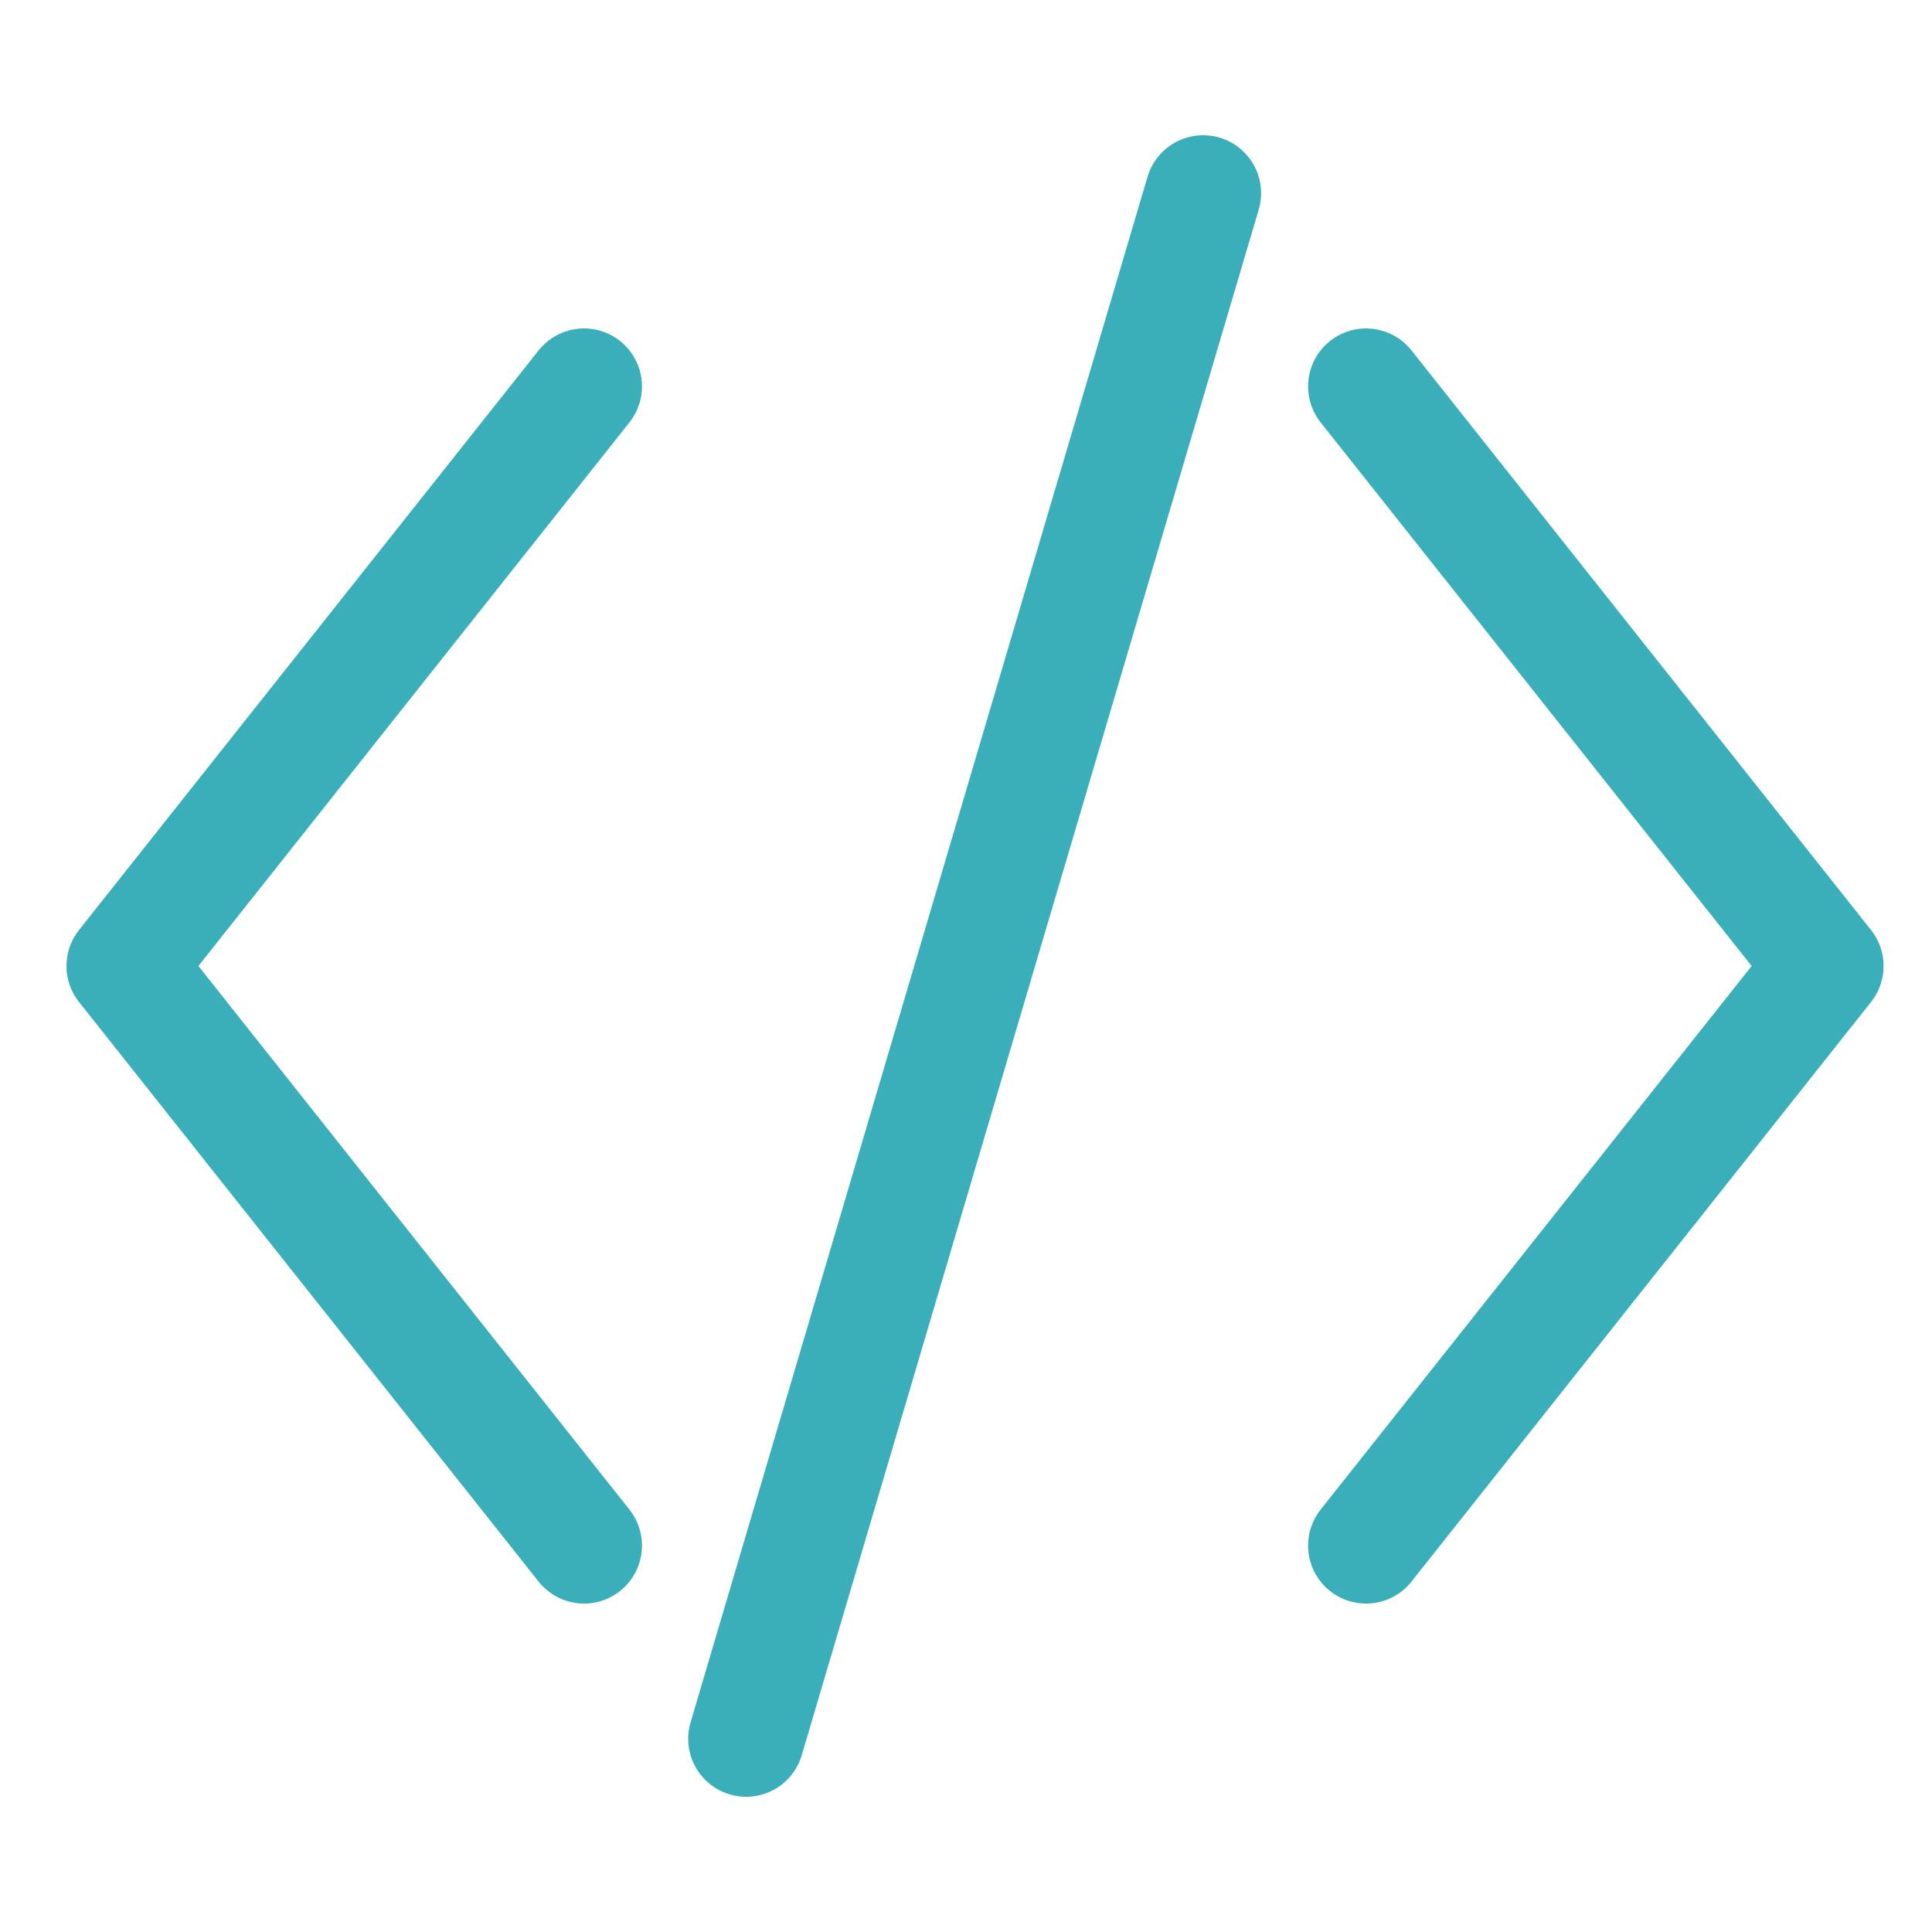
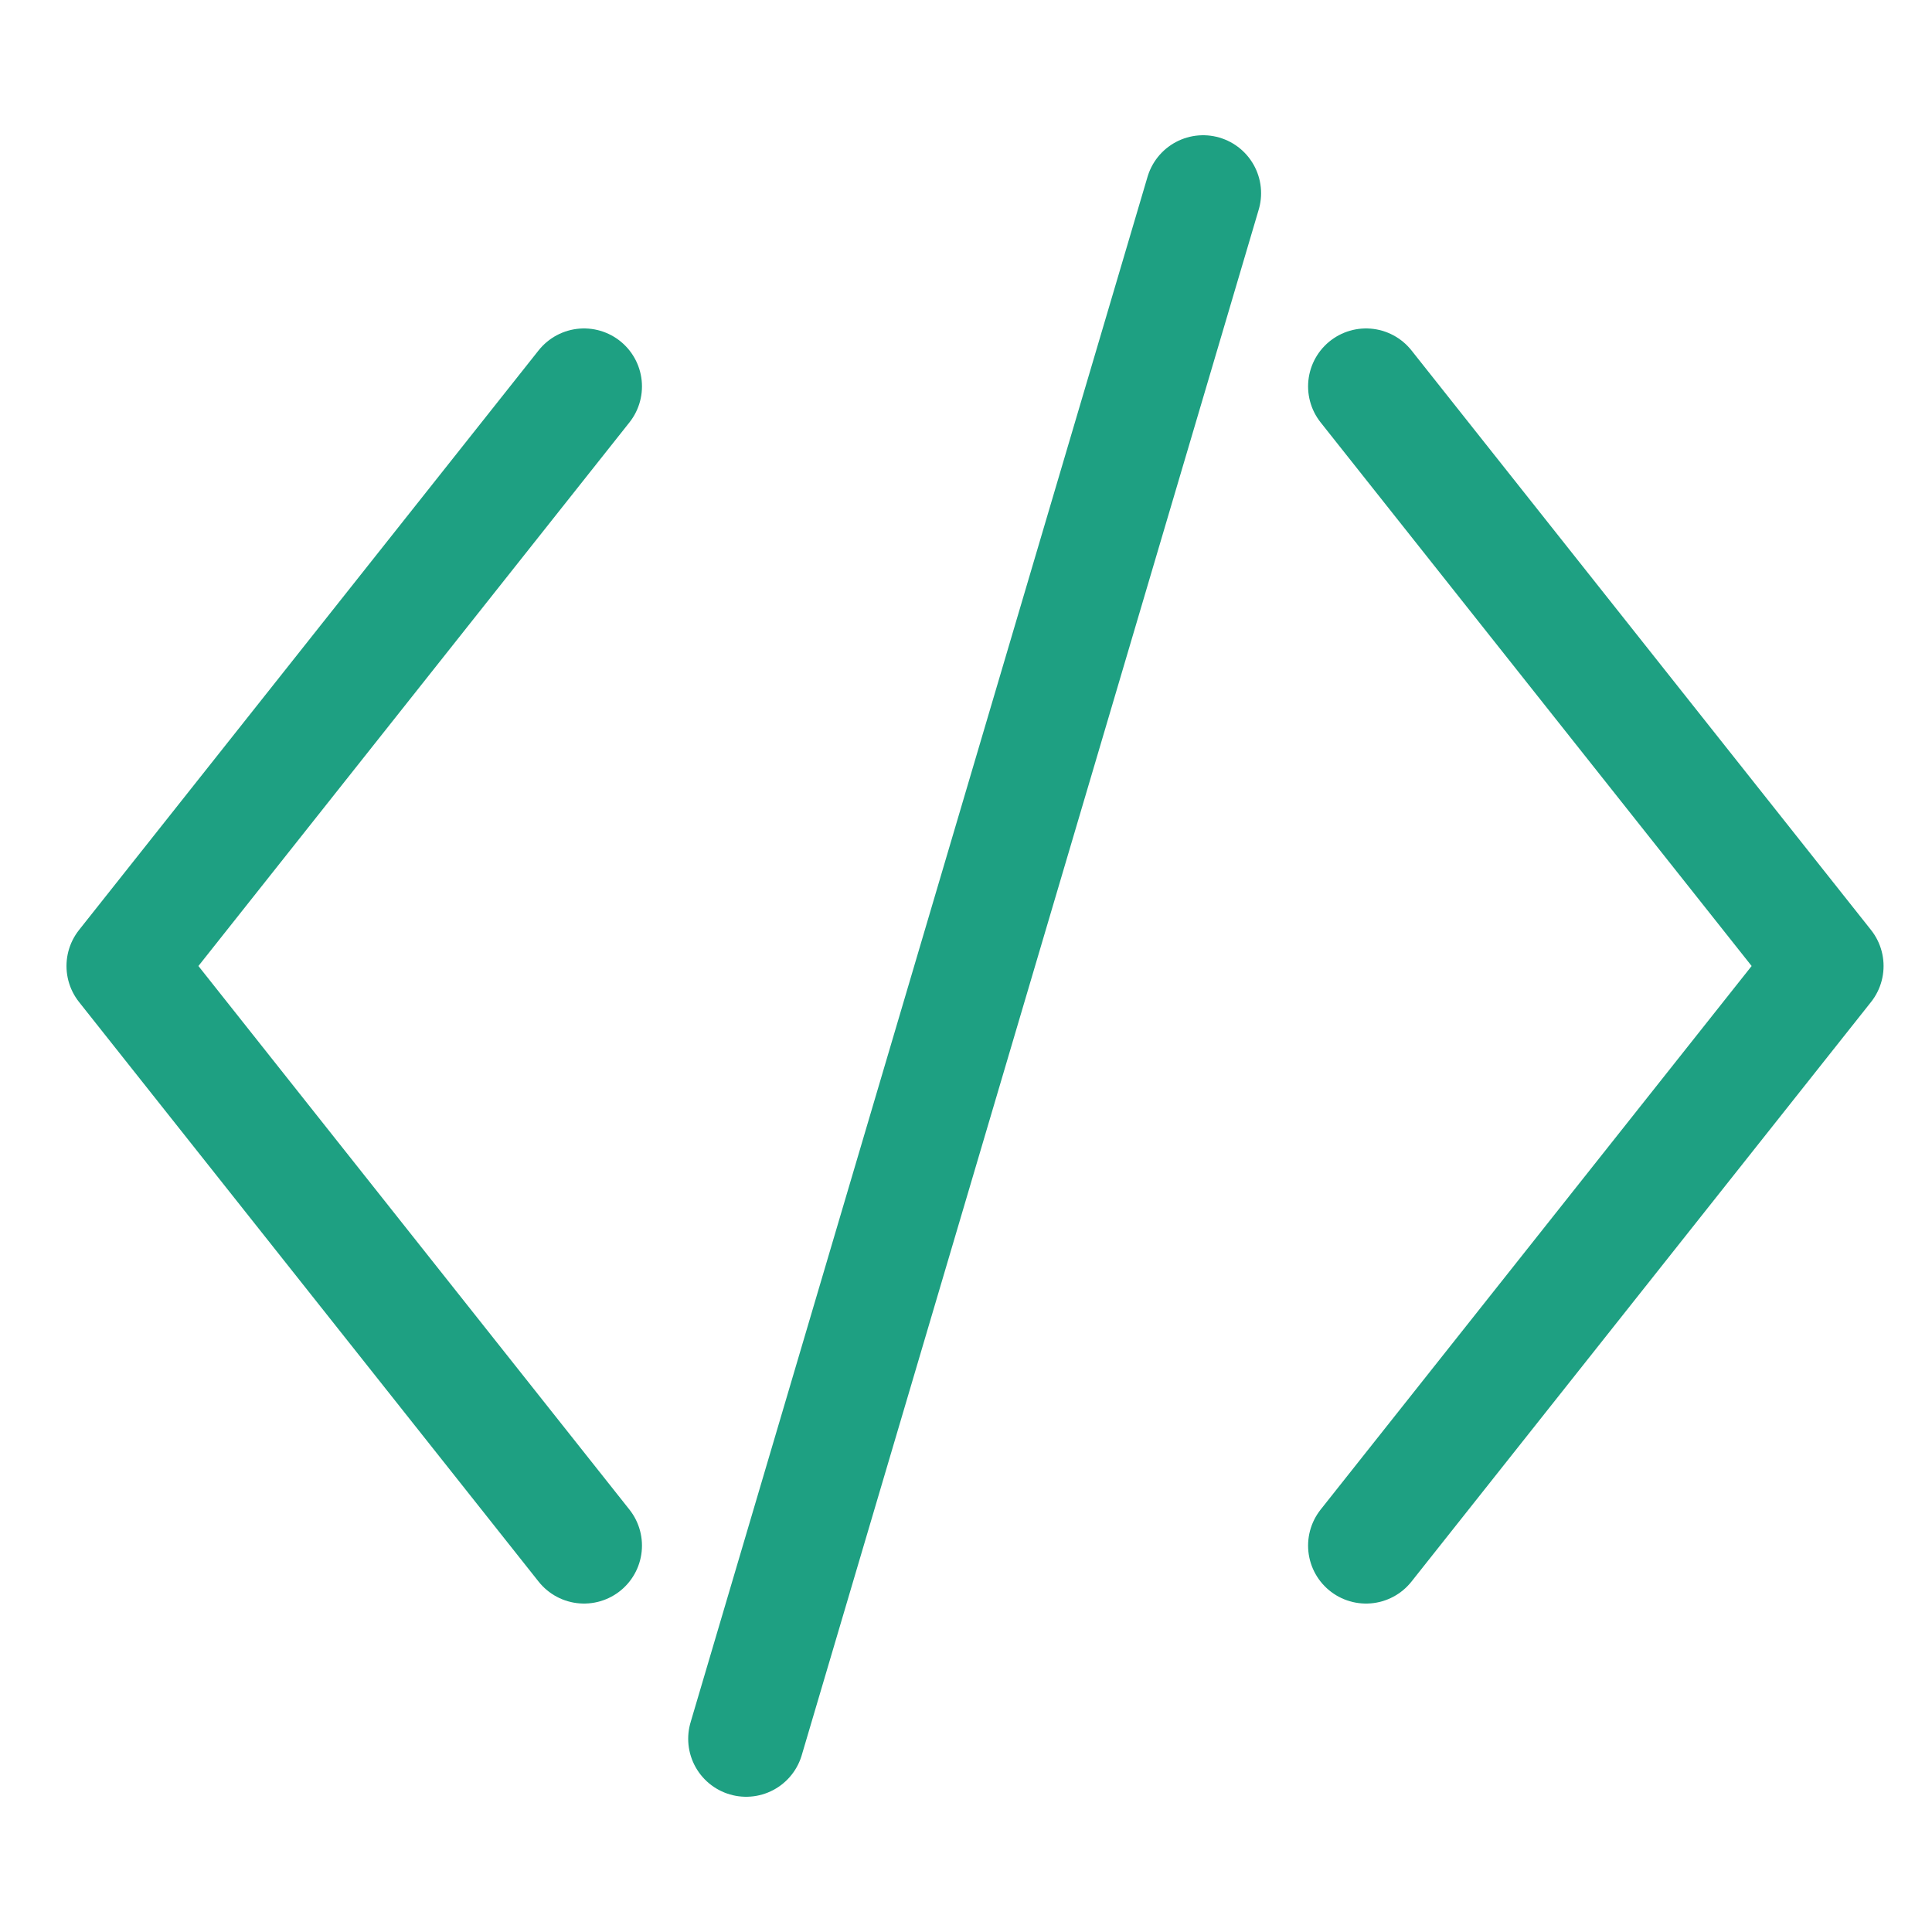
<svg xmlns="http://www.w3.org/2000/svg" width="100mm" height="100mm" viewBox="0 0 100 100" version="1.1" id="svg1042">
  <defs id="defs1036">
    <radialGradient id="radialGradient880" fx="175.76" fy="271.26" gradientUnits="userSpaceOnUse" cy="318.13" cx="241.71" gradientTransform="scale(0.88741,1.1269)" r="102.2">
      <stop id="stop878" style="stop-color:#ededed" offset="0" />
      <stop id="stop881" style="stop-color:#ce3d3d" offset=".339" />
      <stop id="stop879" style="stop-color:#650000" offset="1" />
    </radialGradient>
    <linearGradient id="linearGradient1142" y2="554.91" gradientUnits="userSpaceOnUse" y1="540.85" gradientTransform="scale(0.68282,1.4645)" x2="850.78" x1="838.06">
      <stop id="stop985" style="stop-color:#ededed;stop-opacity:.605" offset="0" />
      <stop id="stop987" style="stop-color:#000000;stop-opacity:0" offset="1" />
    </linearGradient>
  </defs>
  <g id="layer1" transform="translate(0,-197)">
    <g id="g3143" transform="matrix(0.2645833,0,0,0.2645833,-1.161759,-46.62704)">
-       <path style="fill:none;stroke:#3aafb9;stroke-width:22.677;stroke-linecap:round;stroke-linejoin:round;stroke-miterlimit:4;stroke-dasharray:none;stroke-opacity:1" d="M 118.64,996.386 28.736,1109.772 118.64,1223.157" id="path1782" />
-       <path style="fill:none;stroke:#3aafb9;stroke-width:22.677;stroke-linecap:round;stroke-linejoin:round;stroke-miterlimit:4;stroke-dasharray:none;stroke-opacity:1" d="m 271.627,996.386 89.904,113.386 -89.904,113.386" id="path1782-2" />
-       <path style="fill:none;stroke:#3aafb9;stroke-width:22.677;stroke-linecap:round;stroke-linejoin:miter;stroke-miterlimit:4;stroke-dasharray:none;stroke-opacity:1" d="m 150.358,1260.953 89.398,-302.362" id="path1809" />
+       <path style="fill:none;stroke:#1ea082;stroke-width:22.677;stroke-linecap:round;stroke-linejoin:round;stroke-miterlimit:4;stroke-dasharray:none;stroke-opacity:1" d="M 118.64,996.386 28.736,1109.772 118.64,1223.157" id="path1782" />
+       <path style="fill:none;stroke:#1ea082;stroke-width:22.677;stroke-linecap:round;stroke-linejoin:round;stroke-miterlimit:4;stroke-dasharray:none;stroke-opacity:1" d="m 271.627,996.386 89.904,113.386 -89.904,113.386" id="path1782-2" />
+       <path style="fill:none;stroke:#1ea082;stroke-width:22.677;stroke-linecap:round;stroke-linejoin:miter;stroke-miterlimit:4;stroke-dasharray:none;stroke-opacity:1" d="m 150.358,1260.953 89.398,-302.362" id="path1809" />
    </g>
  </g>
</svg>
